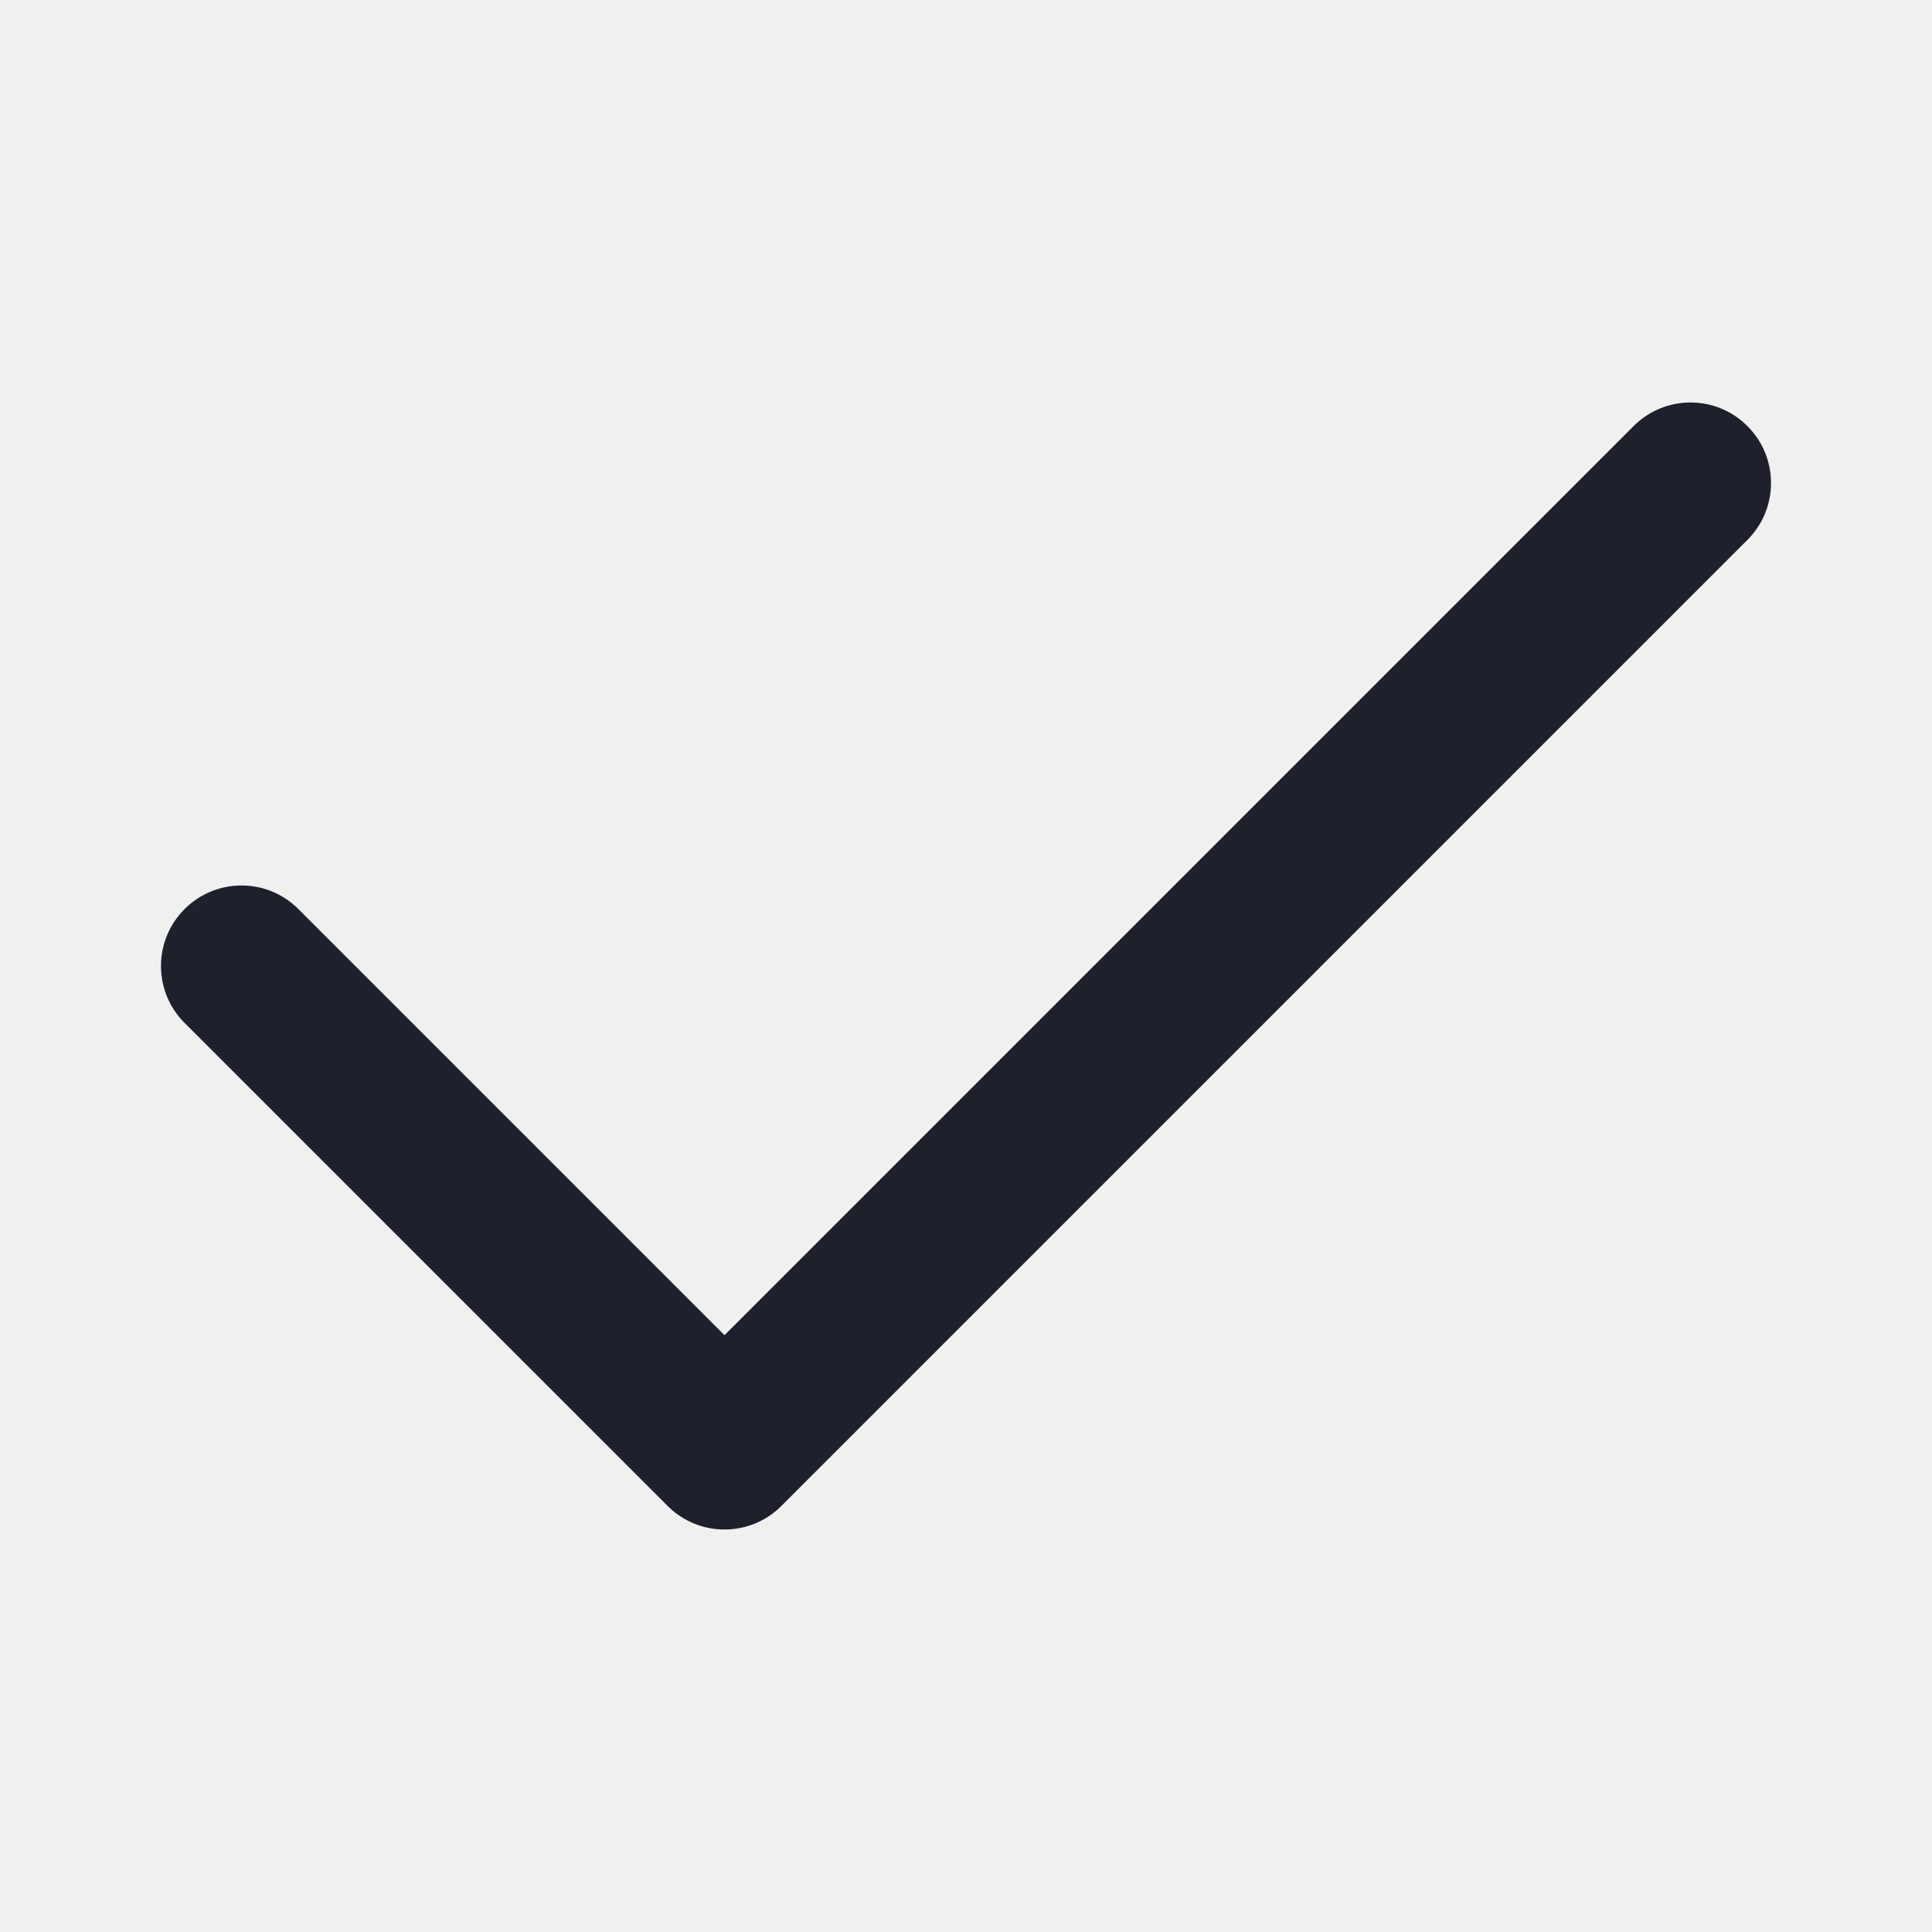
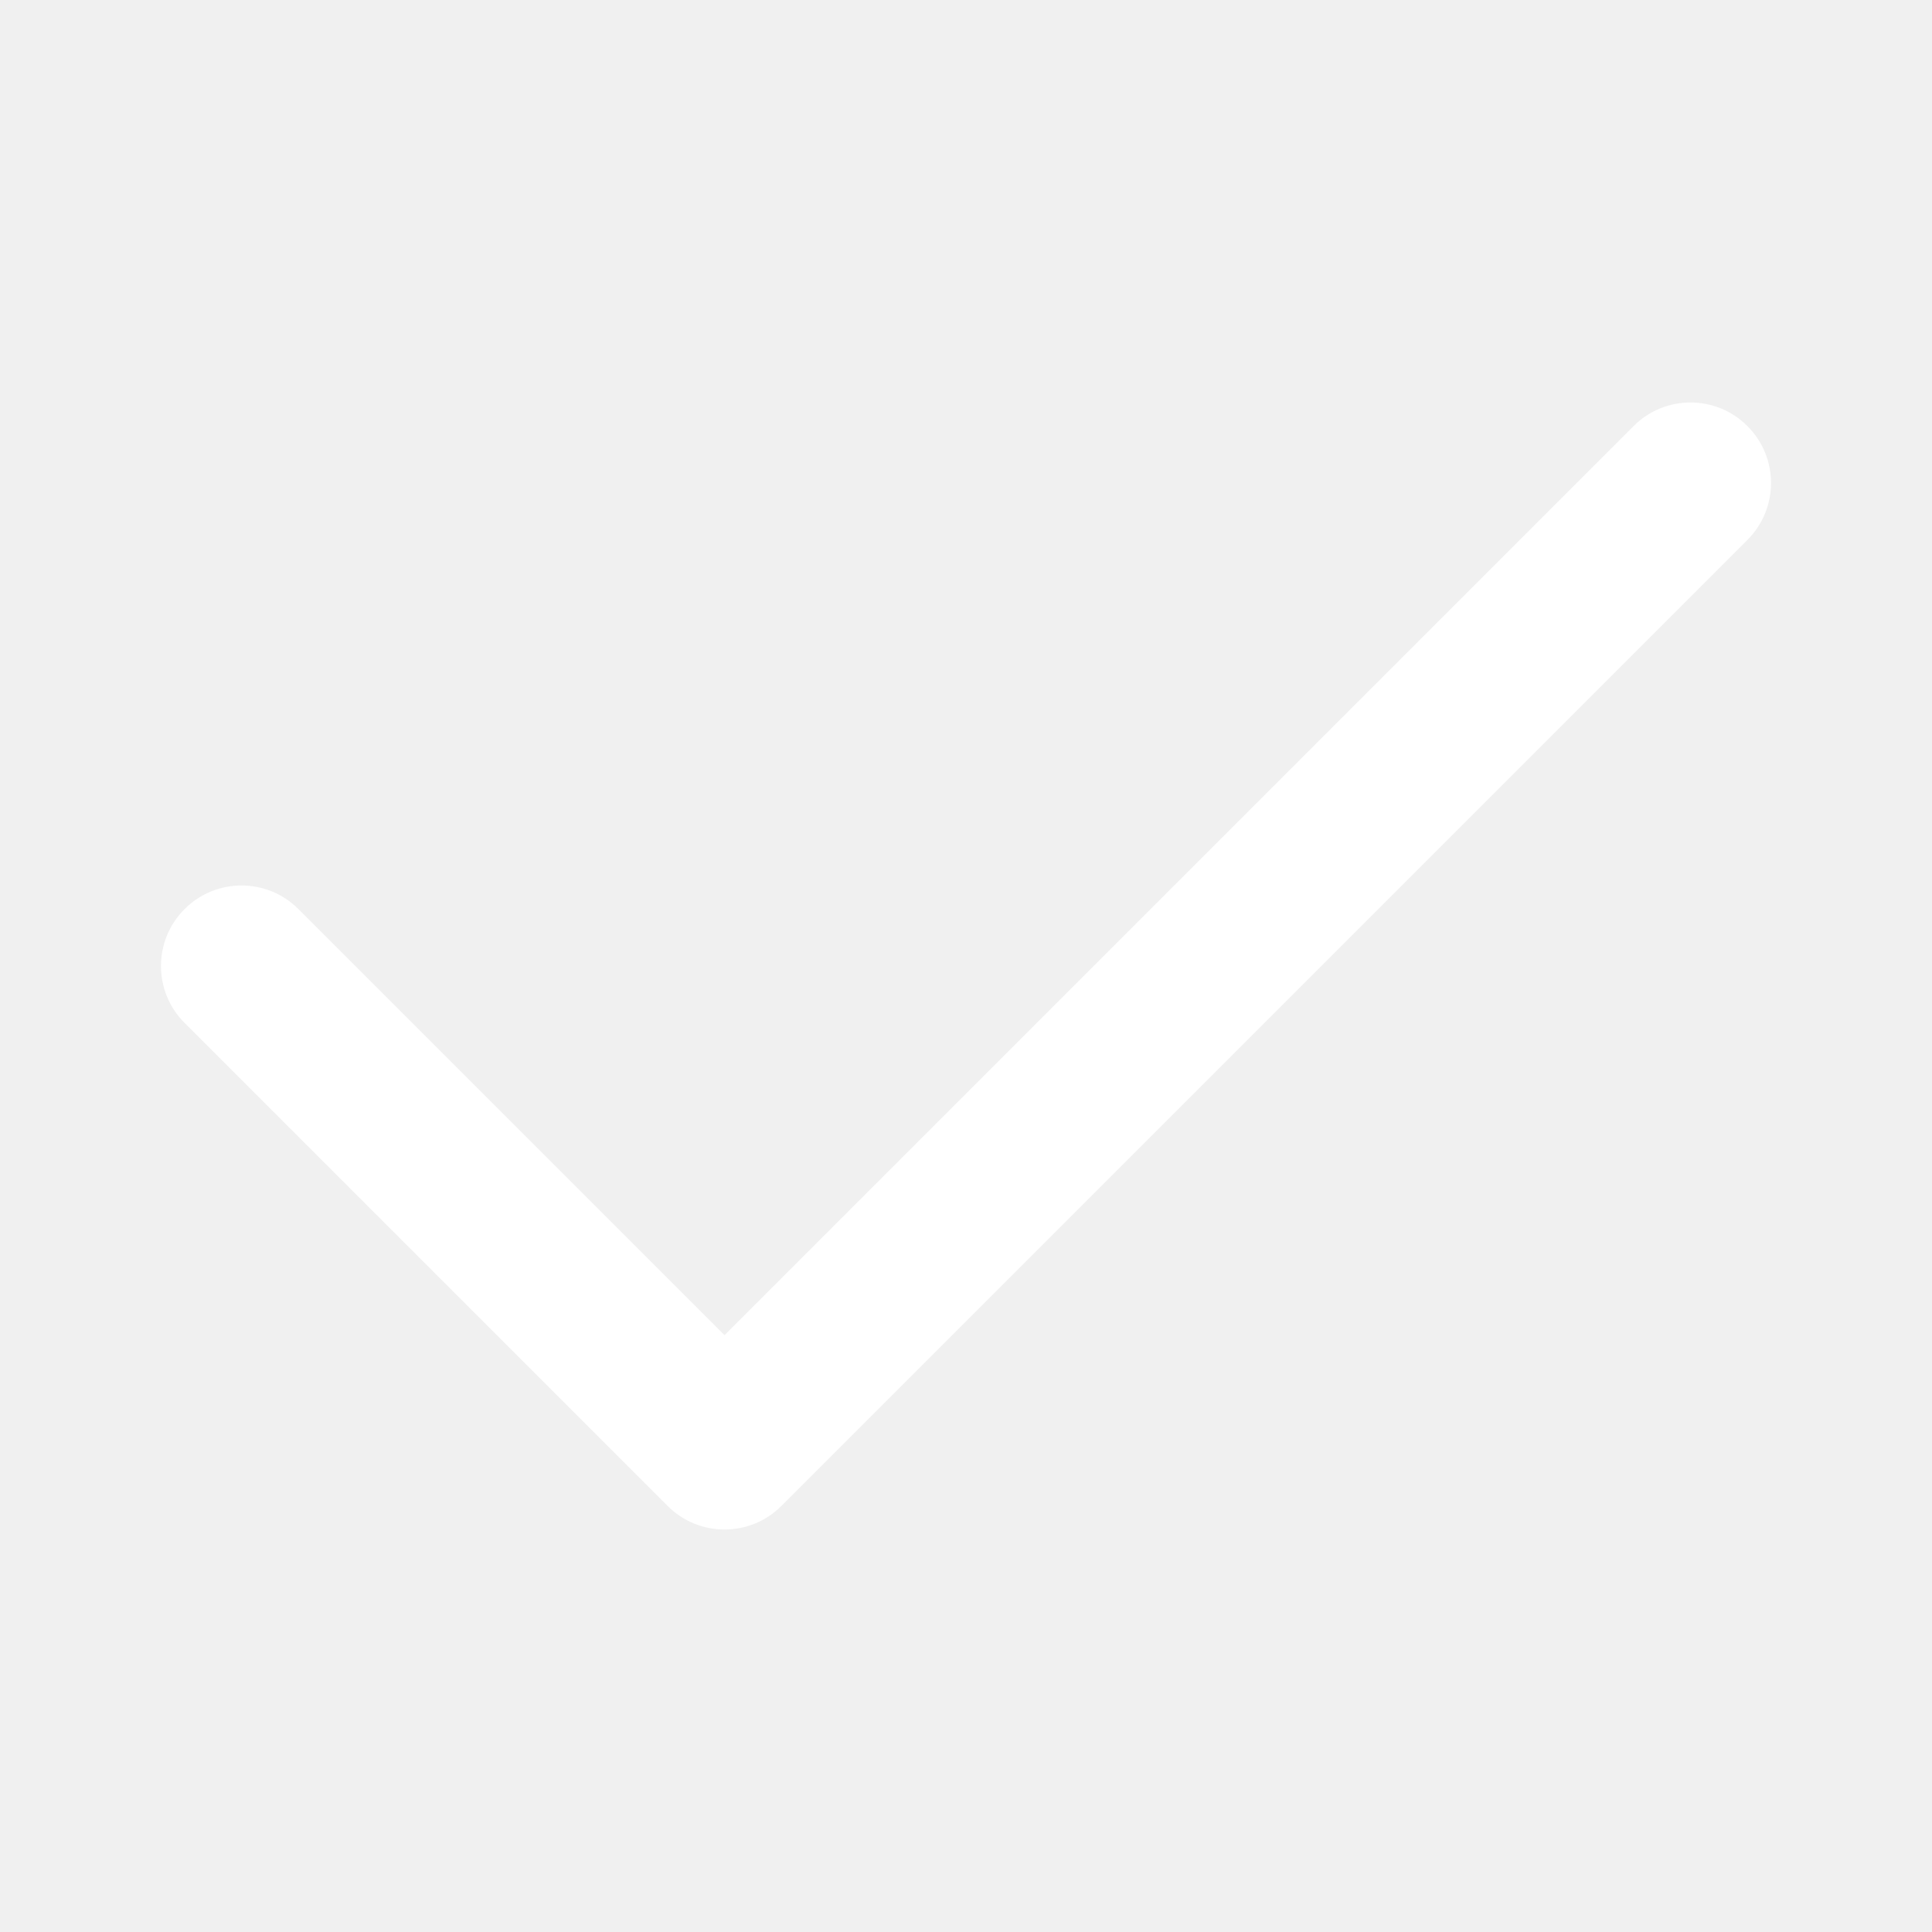
- <svg xmlns="http://www.w3.org/2000/svg" width="24" height="24" viewBox="0 0 24 24" fill="none">
-   <path fill-rule="evenodd" clip-rule="evenodd" d="M21.707 5.293C22.098 5.683 22.098 6.317 21.707 6.707L9.707 18.707C9.317 19.098 8.683 19.098 8.293 18.707L2.293 12.707C1.902 12.317 1.902 11.683 2.293 11.293C2.683 10.902 3.317 10.902 3.707 11.293L9 16.586L20.293 5.293C20.683 4.902 21.317 4.902 21.707 5.293Z" fill="#1E212C" />
+ <svg xmlns="http://www.w3.org/2000/svg" width="16" height="16" viewBox="0 0 24 24" fill="none">
+   <path fill-rule="evenodd" clip-rule="evenodd" d="M21.707 5.293C22.098 5.683 22.098 6.317 21.707 6.707L9.707 18.707C9.317 19.098 8.683 19.098 8.293 18.707L2.293 12.707C1.902 12.317 1.902 11.683 2.293 11.293C2.683 10.902 3.317 10.902 3.707 11.293L9 16.586L20.293 5.293C20.683 4.902 21.317 4.902 21.707 5.293Z" fill="#fff" />
</svg>
